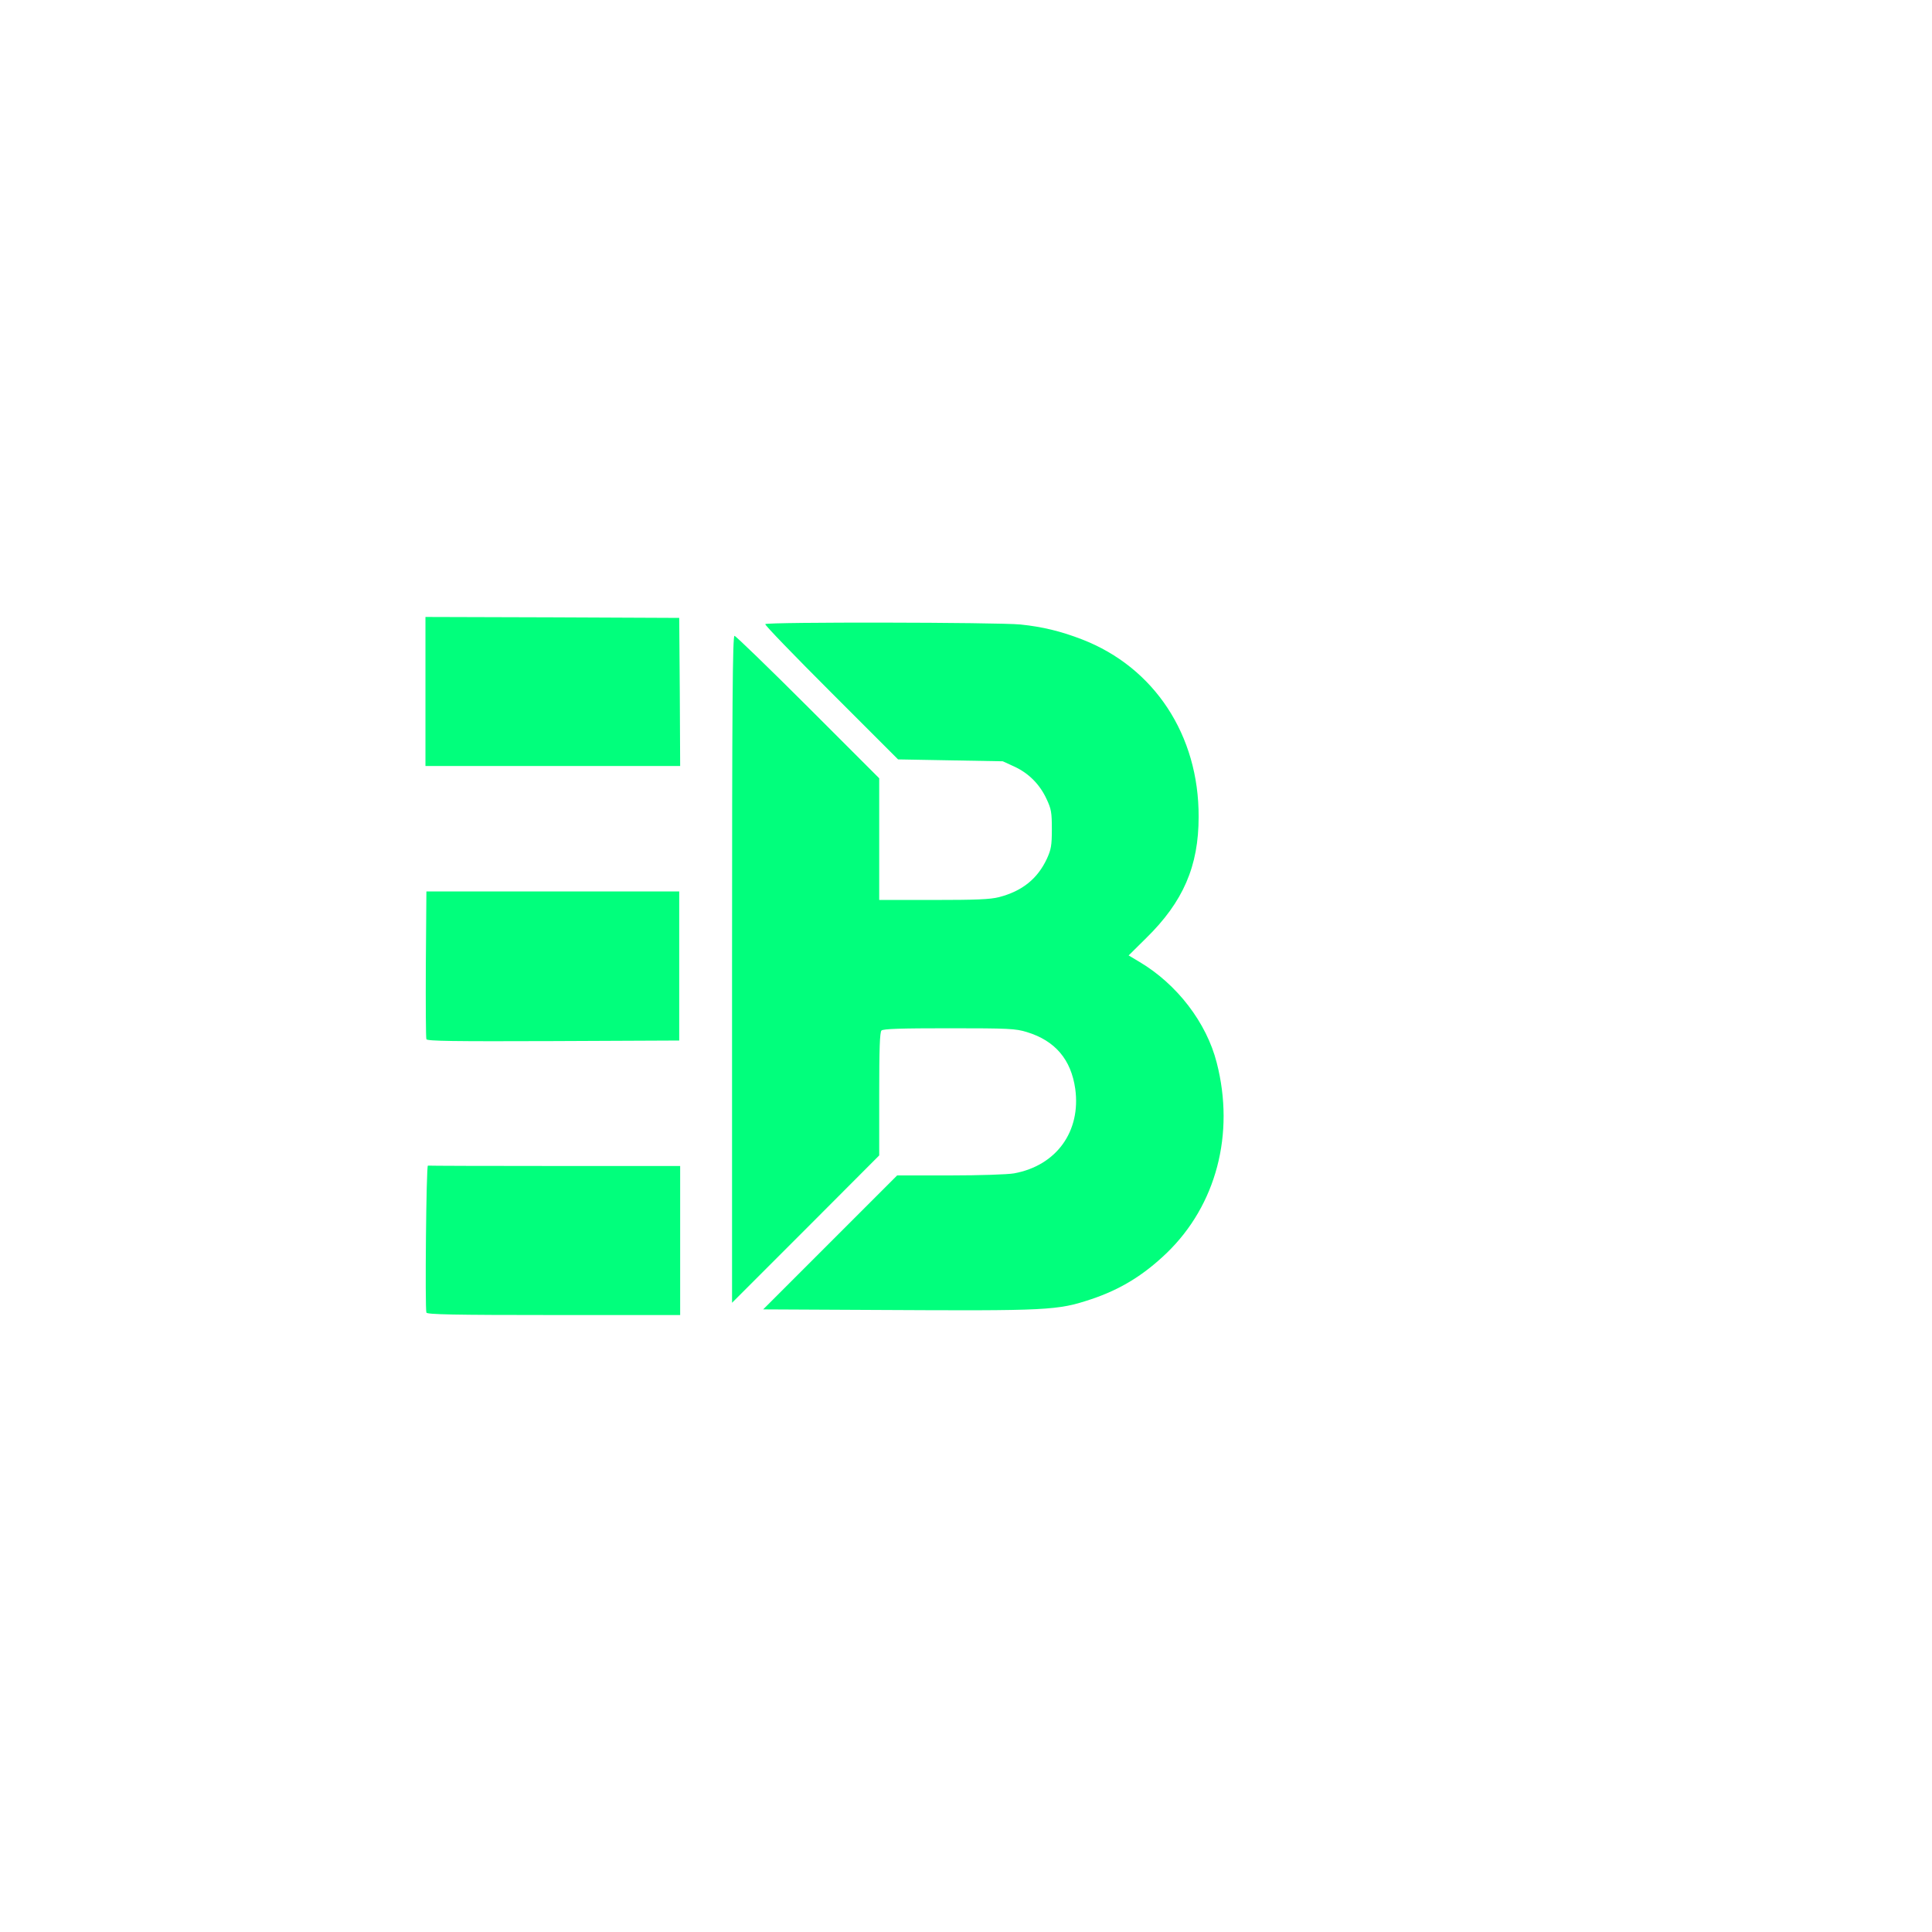
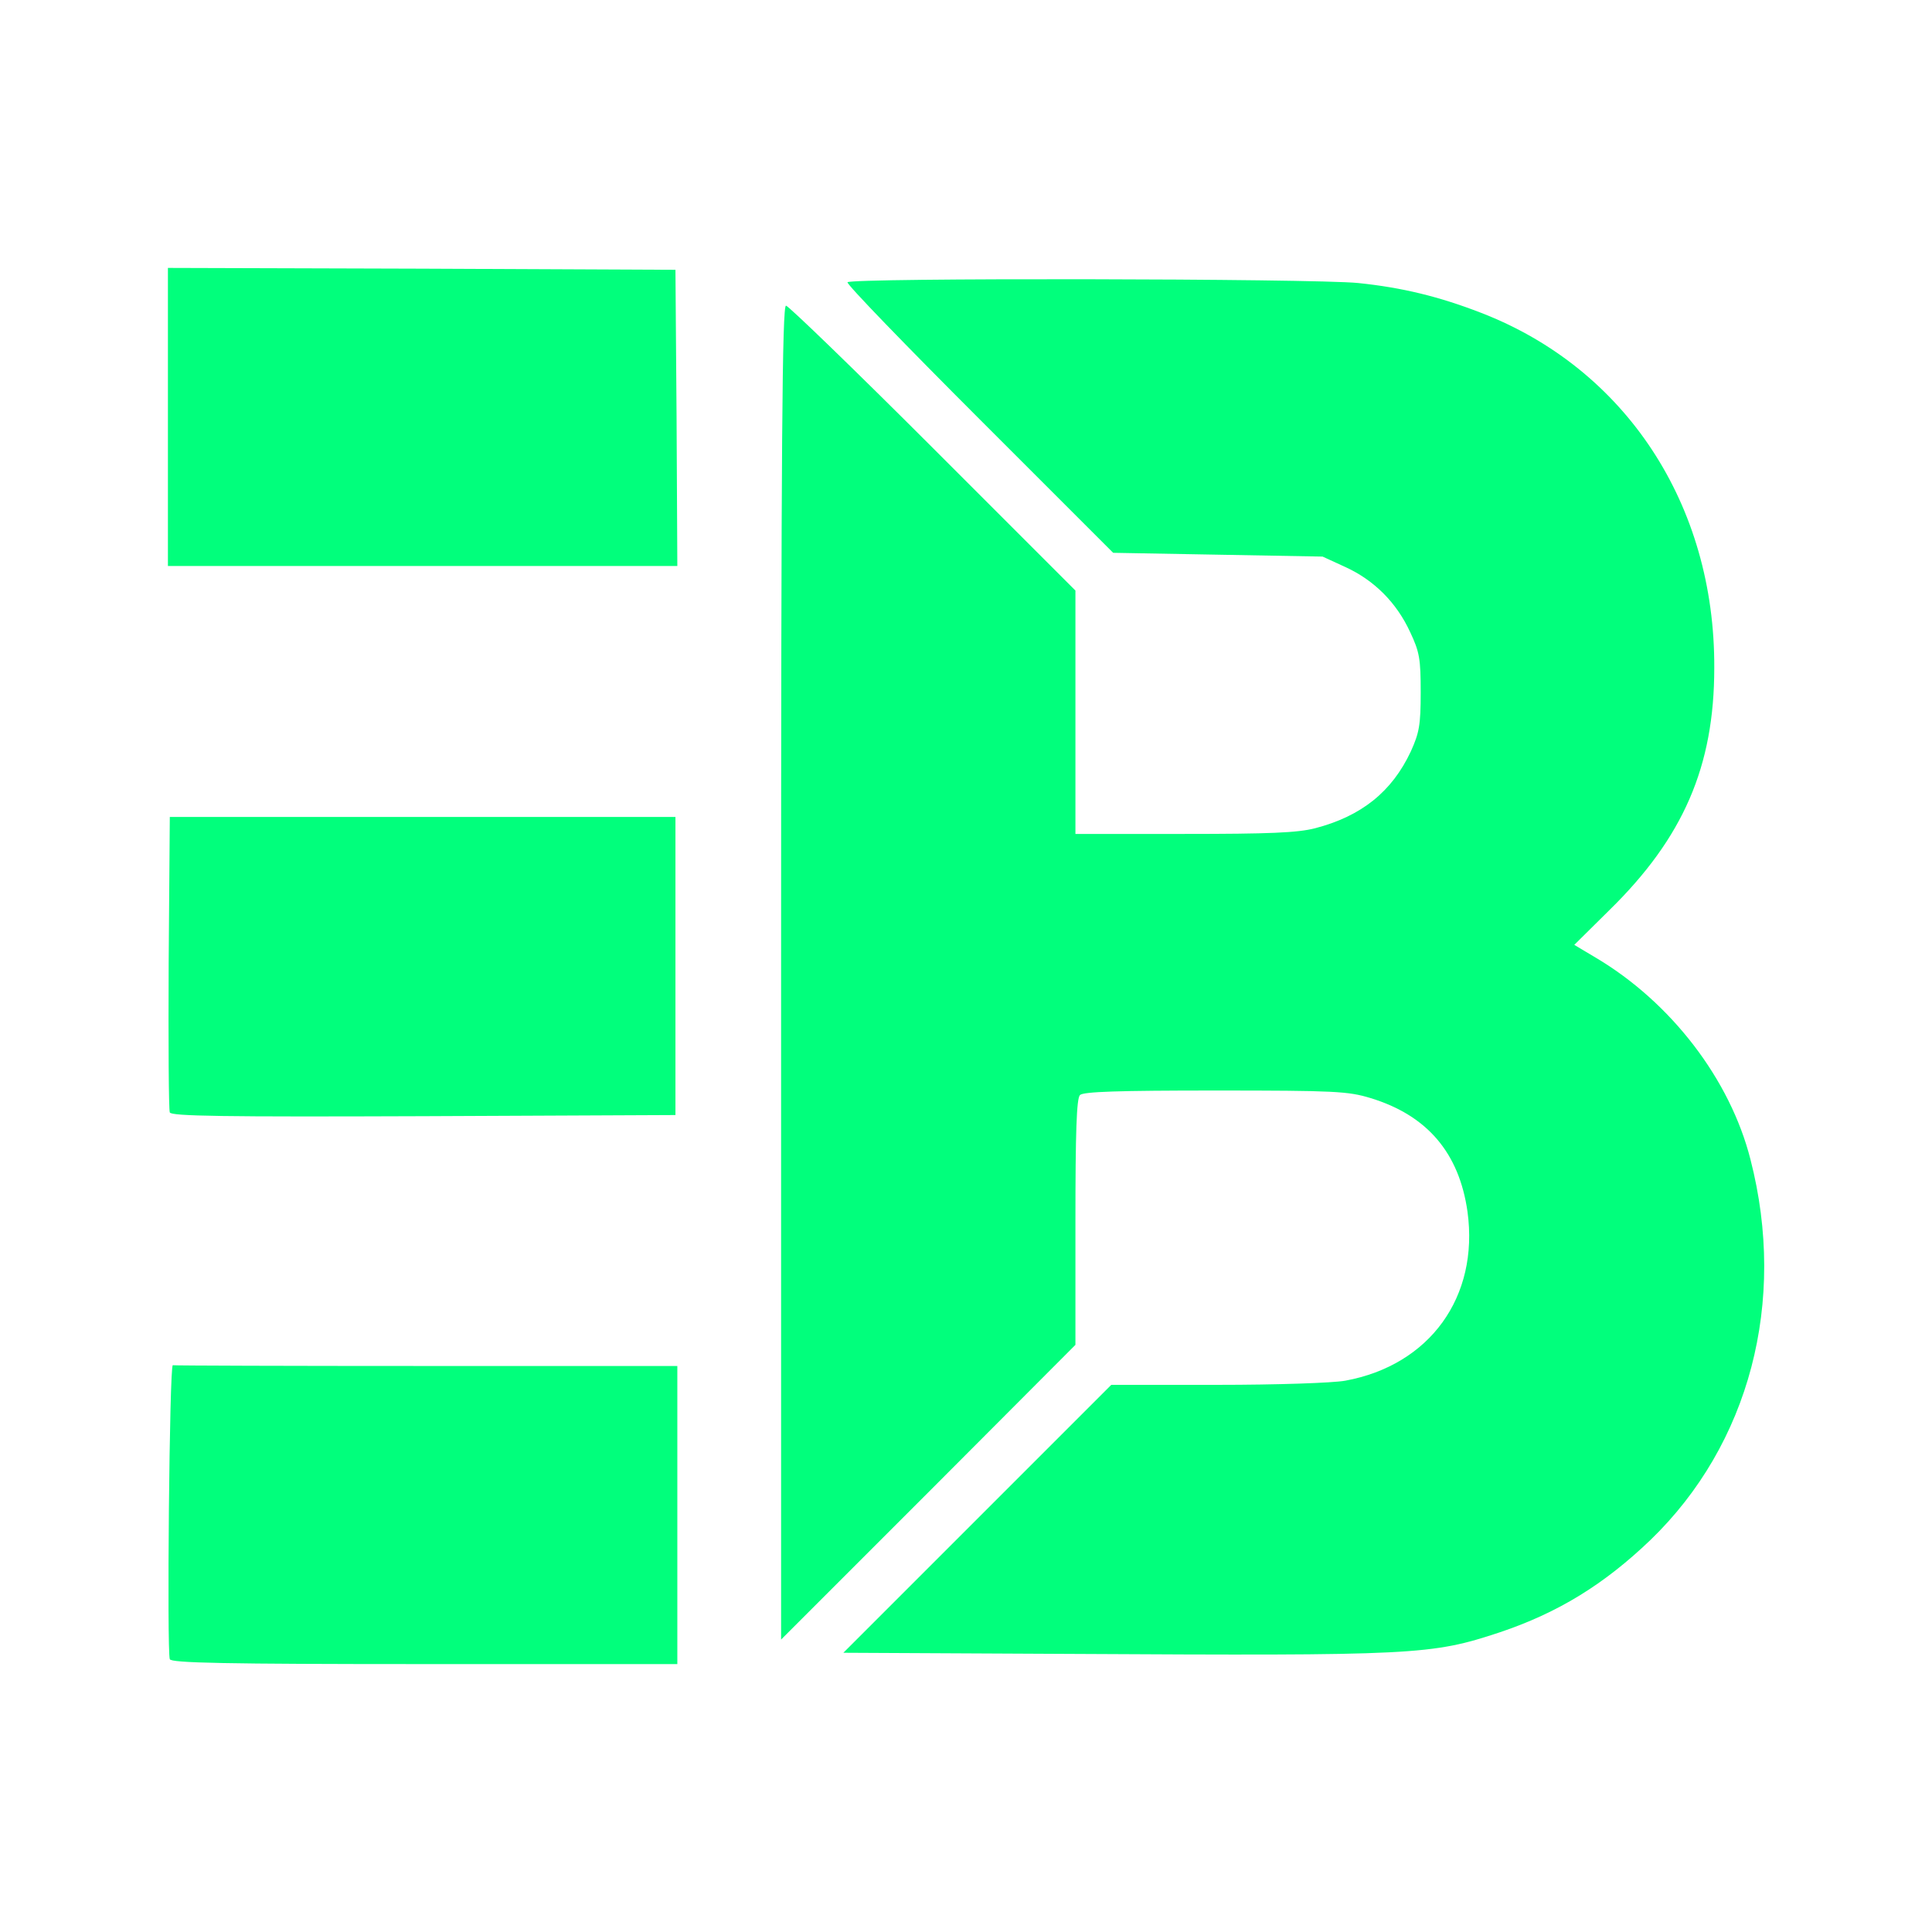
- <svg xmlns="http://www.w3.org/2000/svg" version="1.0" width="4096px" height="4096px" viewBox="0 0 4096 4096" preserveAspectRatio="xMidYMid meet">
+ <svg xmlns="http://www.w3.org/2000/svg" version="1.0" width="2048" height="2048" viewBox="724 1024 2048 2048" preserveAspectRatio="xMidYMid meet">
  <g fill="#01ff7c">
    <path d="M1858 2777.20 l-240 -1.20 142 -142 142 -142 112.40 0 c63.20 0 122.40 -2 135.60 -4.40 89.60 -16.40 142 -88.80 129.60 -179.20 -8.80 -62 -42.40 -102 -102.80 -120.40 -23.60 -7.20 -37.60 -8 -164.40 -8 -102.80 0 -140 1.20 -143.60 4.80 -3.60 3.60 -4.80 39.20 -4.80 134.80 l0 130 -156 156.40 -156 156 0 -706.80 c0 -564.80 1.20 -707.20 5.20 -707.20 2.40 0 72.80 68 156 151.20 l150.80 150.80 0 129.20 0 128.80 115.20 0 c90.40 0 120 -1.20 138.80 -6 49.20 -12.80 81.60 -38.80 101.60 -81.60 8.80 -19.60 10.40 -27.60 10.40 -62.40 0 -35.60 -1.20 -42.80 -11.20 -64 -14.40 -31.20 -38 -54.80 -68.40 -68.80 l-24.40 -11.20 -110.80 -2 -111.20 -2 -141.60 -141.60 c-78 -78 -141.20 -143.20 -140 -145.20 3.20 -4.80 493.20 -4 541.20 0.80 46.80 4.80 86 14.40 130.40 31.60 153.20 59.20 248 203.20 247.20 376.40 0 104.40 -32.80 180 -111.20 256.80 l-37.20 36.80 22.80 13.60 c79.60 47.20 142.40 128.80 164 214 38.80 150.80 -1.20 302 -106 403.20 -49.20 47.20 -98 77.20 -160 98 -72.40 24 -89.20 24.80 -455.60 22.80z" />
  </g>
  <g fill="#01ff7c" transform="translate(550)">
    <path d="M354 2782.80 c-3.20 -8 -0.40 -312.80 3.20 -311.60 1.60 0.40 122.40 0.80 268.80 0.80 l266 0 0 158 0 158 -268 0 c-211.20 0 -268.80 -1.20 -270 -5.20z" />
    <path d="M354 2203.20 c-1.20 -2.80 -1.60 -74.40 -1.20 -159.20 l1.20 -154 268 0 268 0 0 158 0 158 -267.20 1.20 c-211.60 0.80 -267.60 0 -268.80 -4z" />
    <path d="M352 1466 l0 -158 269.20 0.80 268.80 1.20 1.20 157.20 0.80 156.80 -270 0 -270 0 0 -158z" />
  </g>
</svg>
